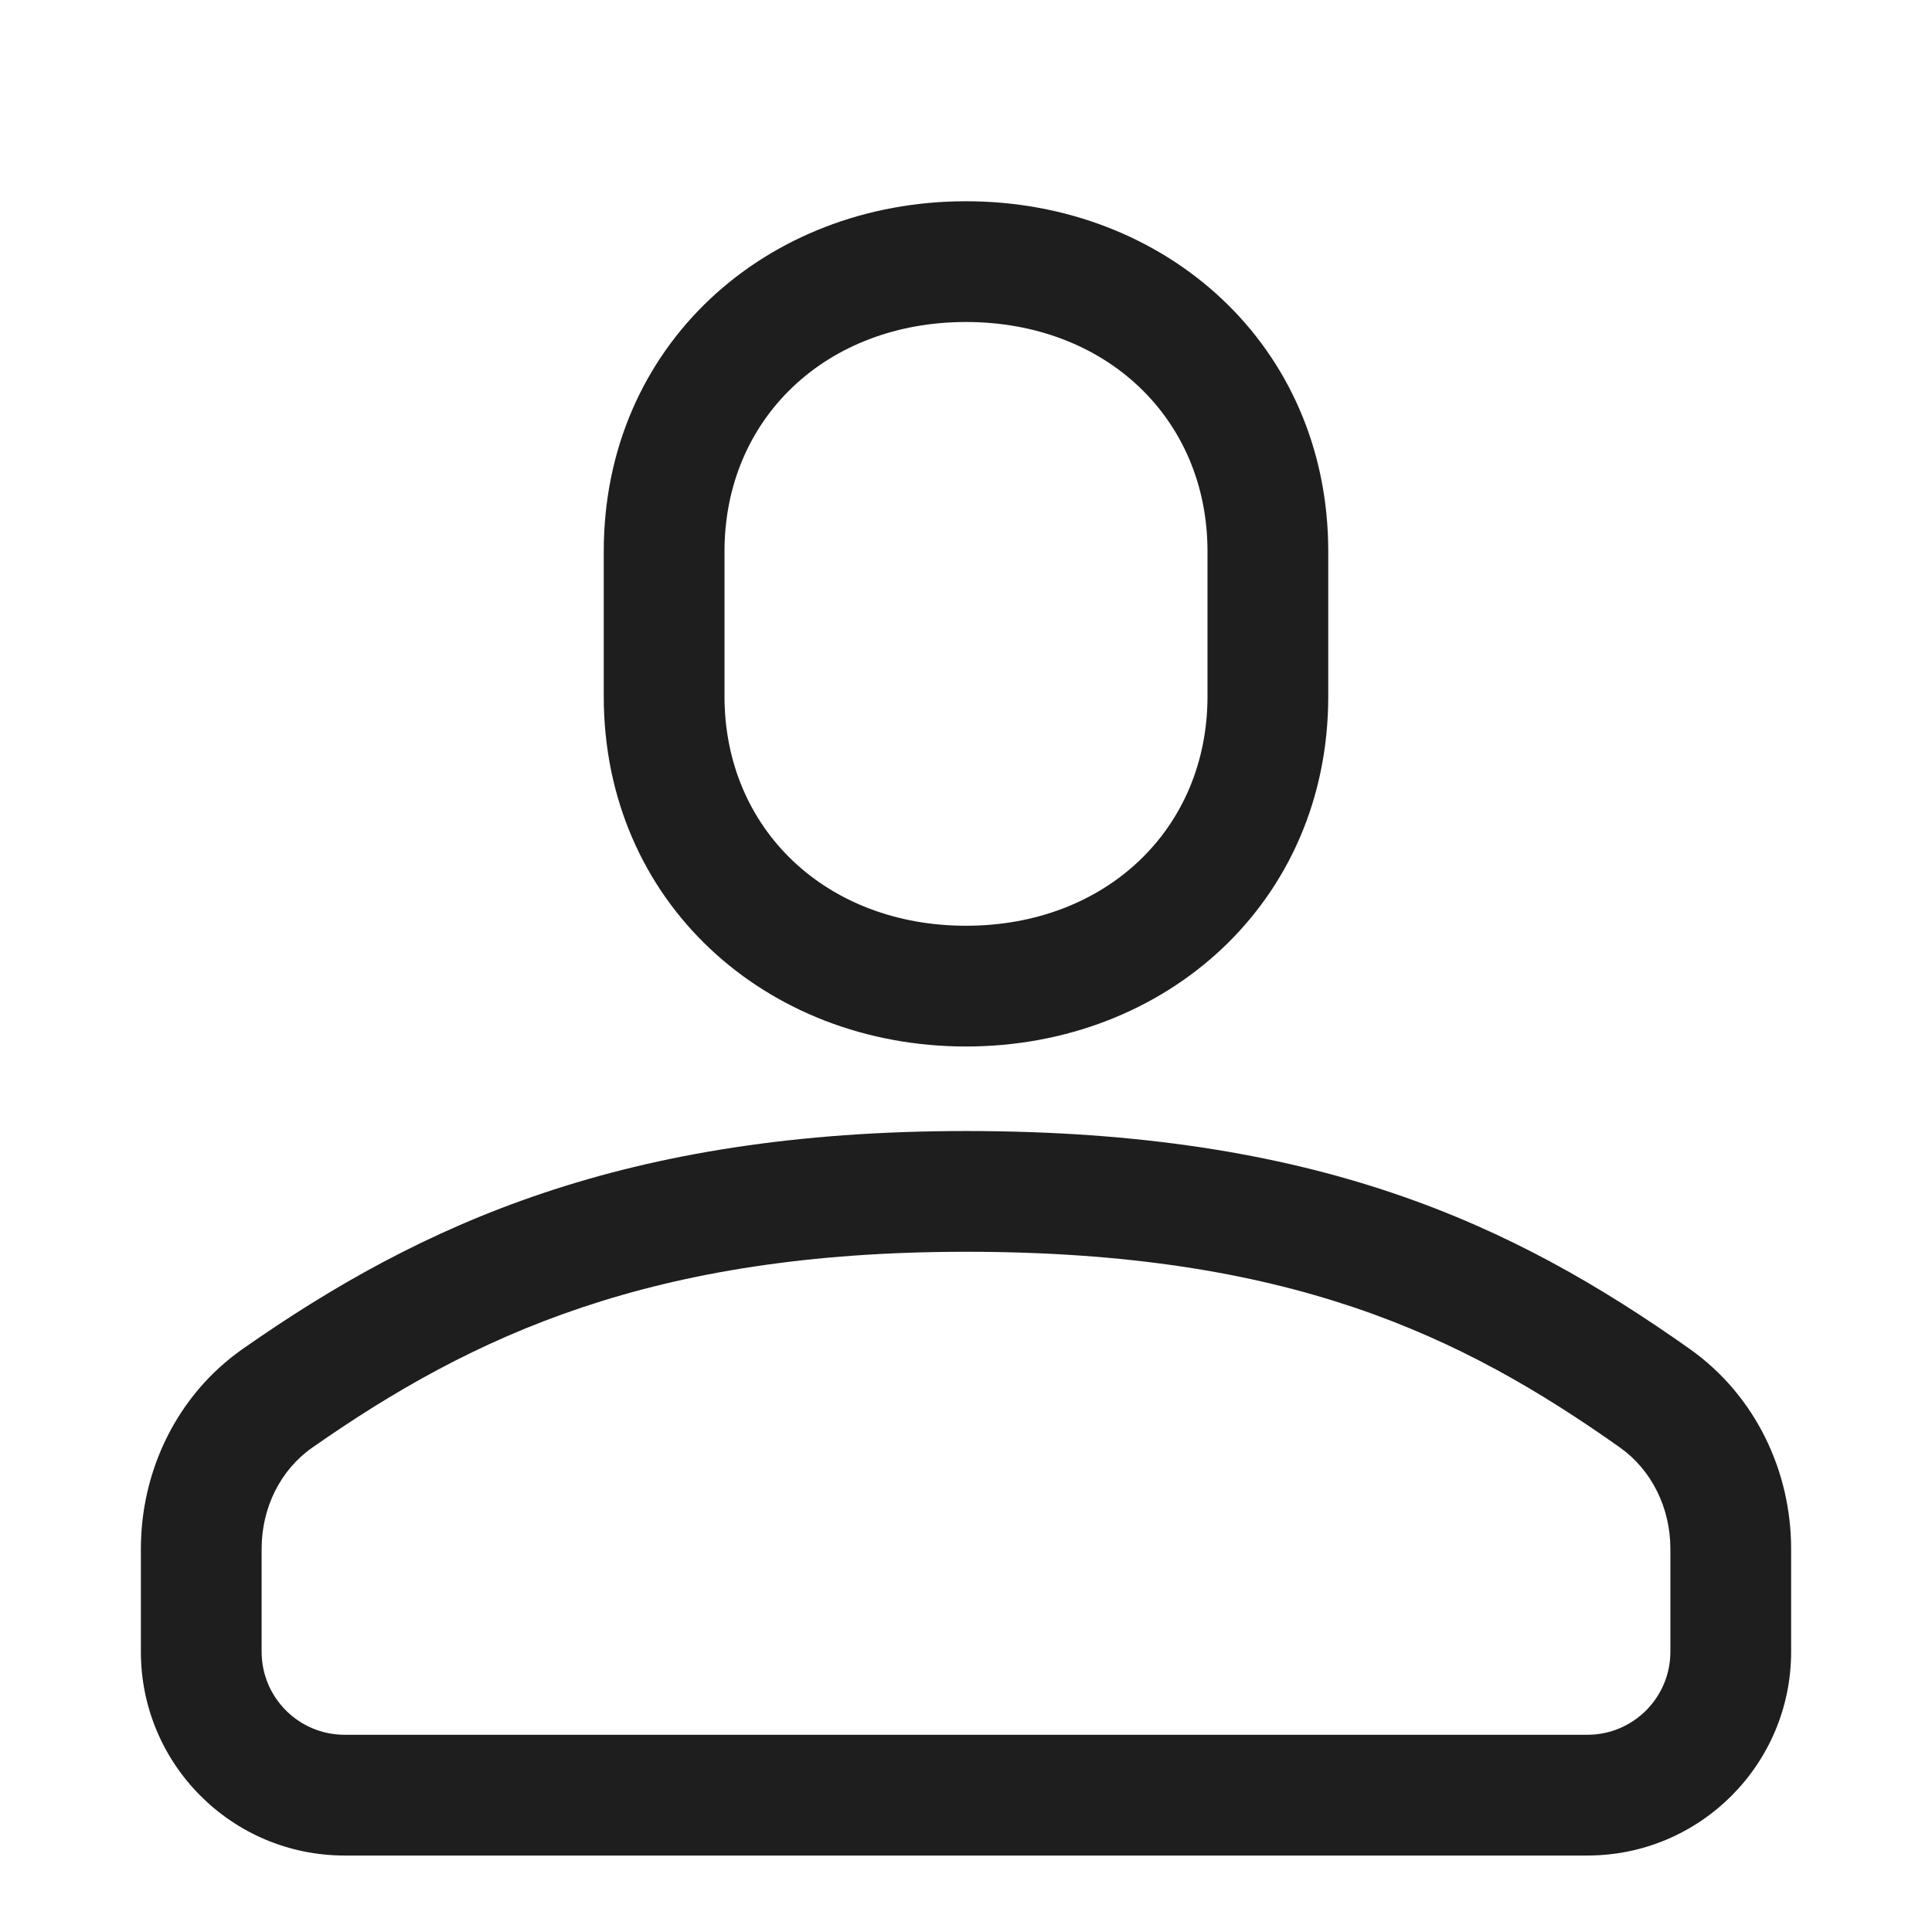
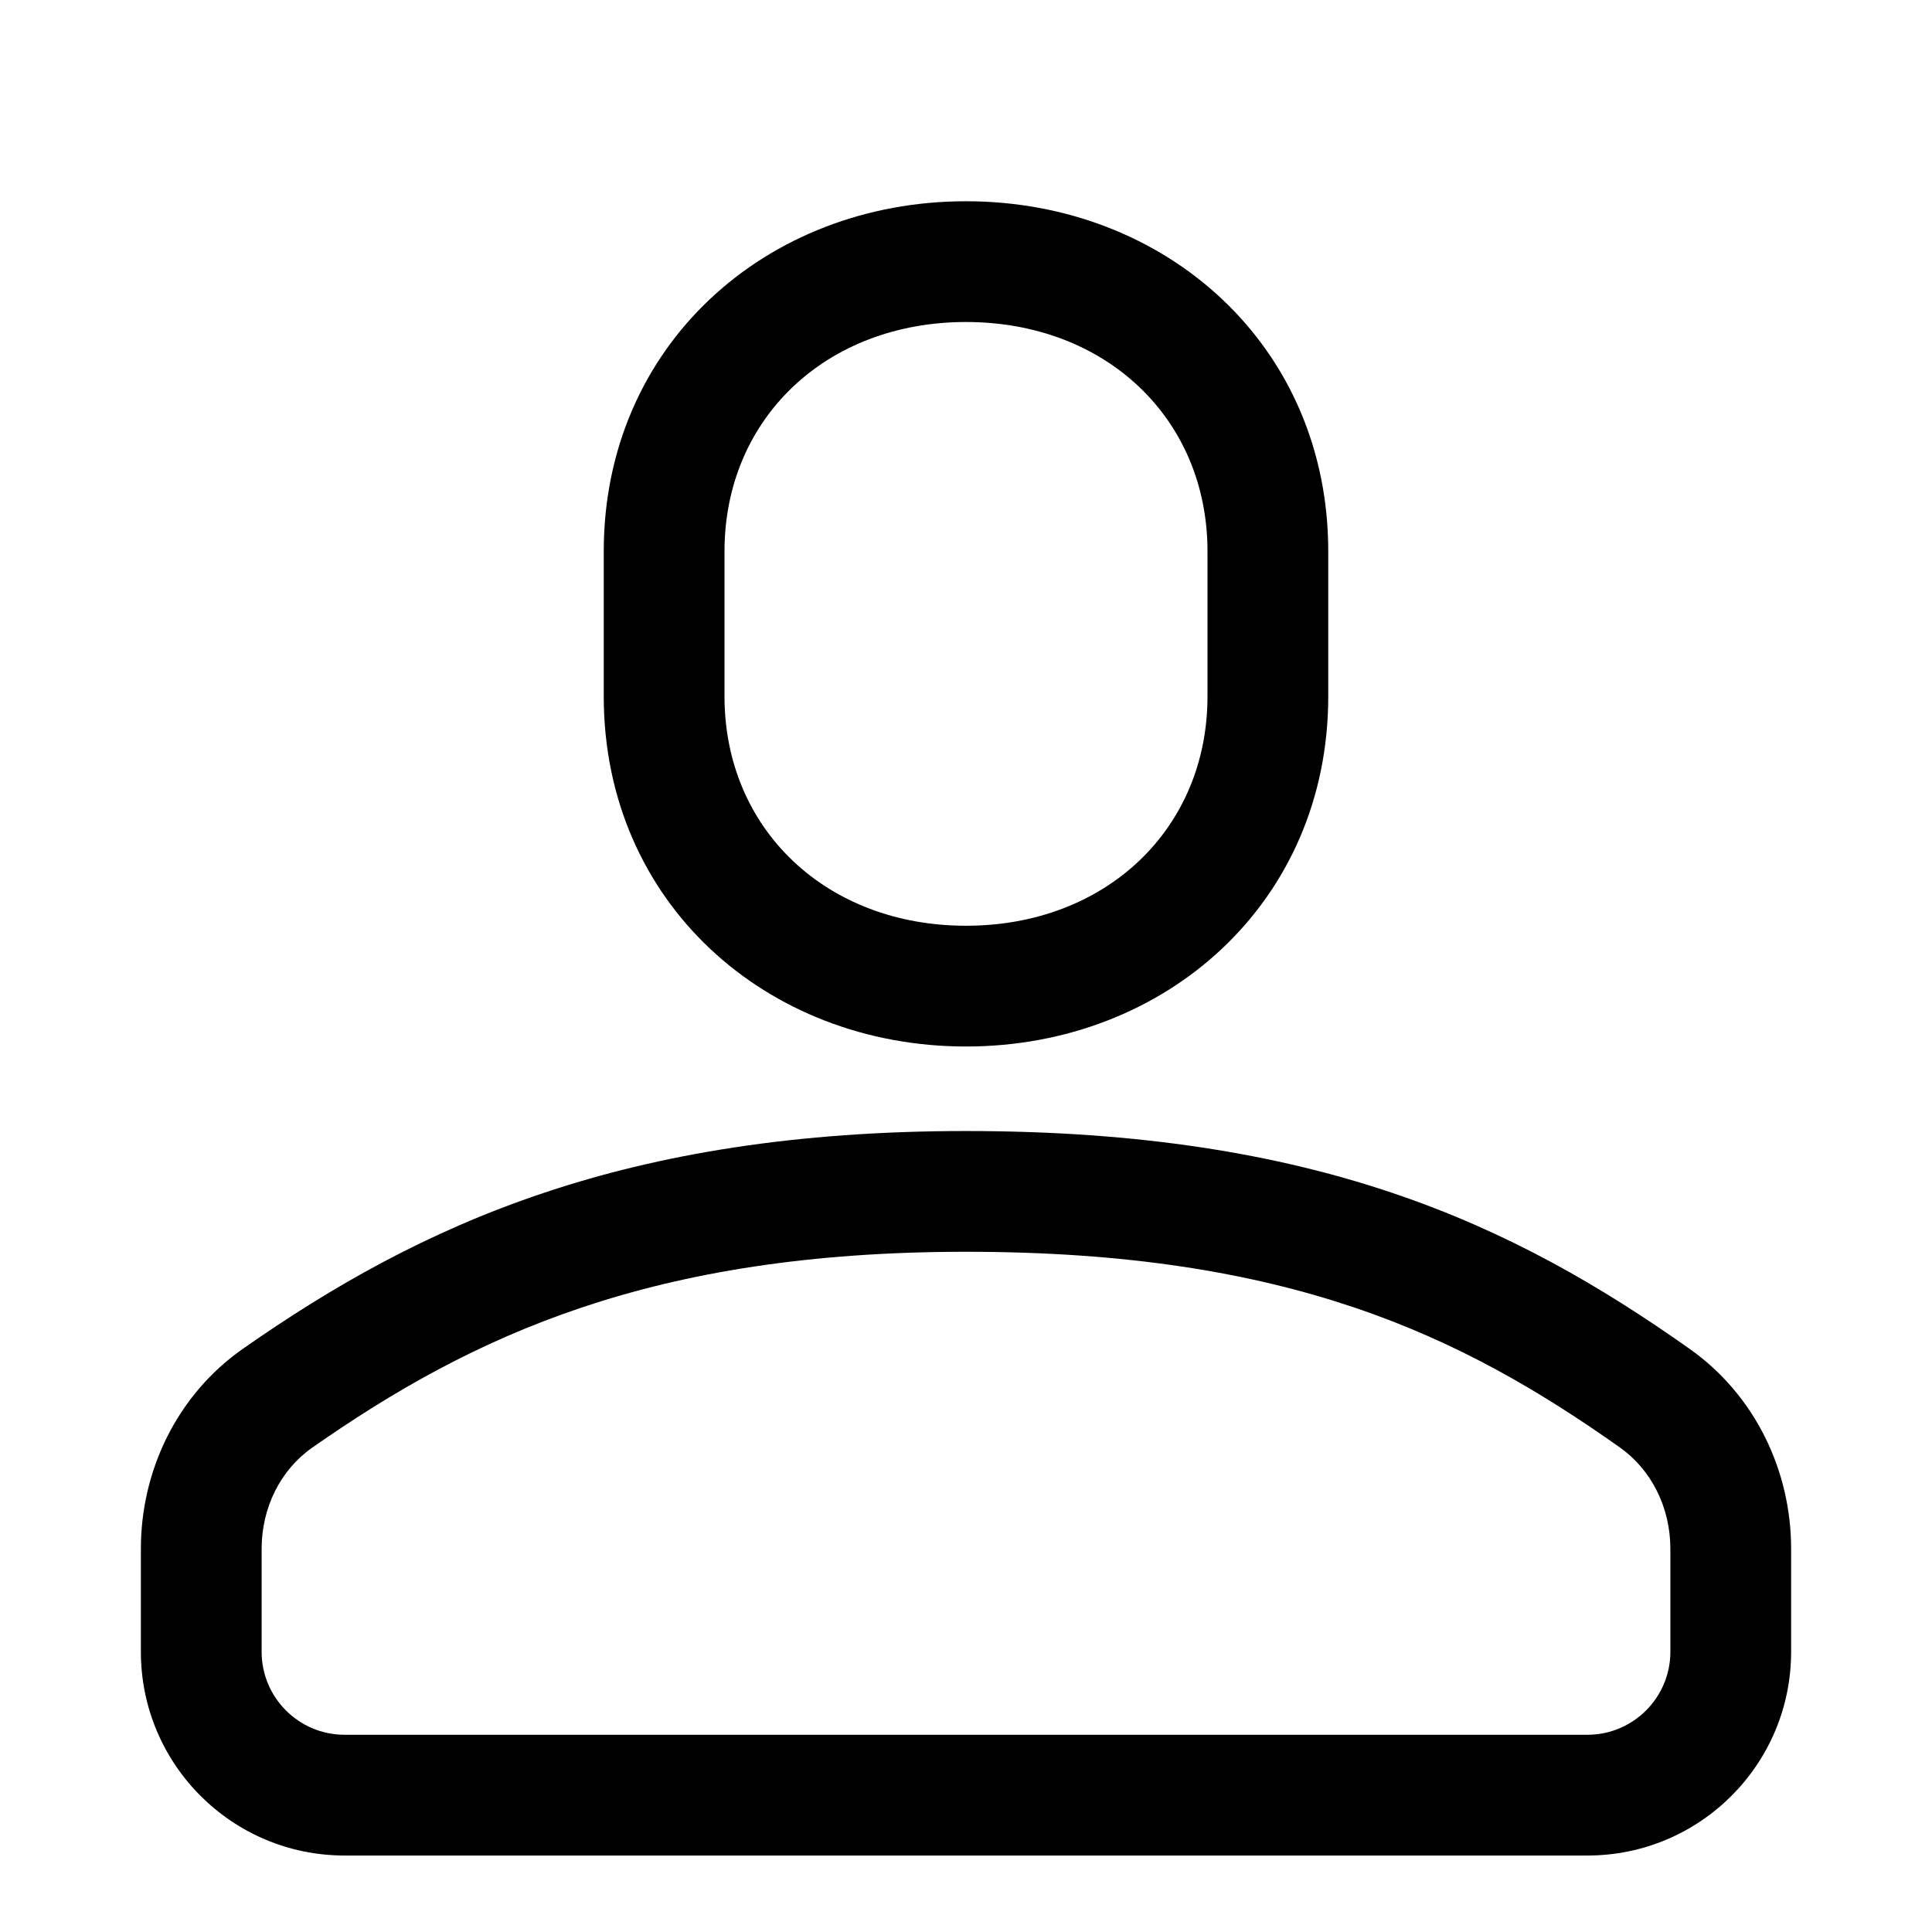
<svg xmlns="http://www.w3.org/2000/svg" width="24" height="24" viewBox="0 0 24 24" fill="none">
-   <path fill-rule="evenodd" clip-rule="evenodd" d="M3.016 16.756C5.235 15.203 7.755 14.05 12 14.05C16.348 14.05 18.791 15.202 20.989 16.756C21.806 17.334 22.25 18.274 22.25 19.24V20.519C22.25 21.917 21.117 23.05 19.719 23.05H4.281C2.883 23.05 1.75 21.917 1.75 20.519V19.24C1.75 18.275 2.194 17.332 3.016 16.756ZM12 15.55C8.1 15.55 5.876 16.586 3.876 17.985C3.486 18.259 3.25 18.726 3.25 19.24V20.519C3.25 21.088 3.712 21.55 4.281 21.55H19.719C20.288 21.55 20.75 21.088 20.75 20.519V19.24C20.75 18.726 20.514 18.258 20.123 17.981C18.148 16.584 16.001 15.55 12 15.55Z" fill="#1F1E1E" />
-   <path fill-rule="evenodd" clip-rule="evenodd" d="M12 4C10.265 4 9 5.199 9 6.85V8.65C9 10.3 10.265 11.5 12 11.5C13.735 11.5 15 10.3 15 8.65V6.85C15 5.199 13.735 4 12 4ZM7.5 6.85C7.5 4.293 9.517 2.5 12 2.5C14.483 2.5 16.5 4.293 16.5 6.85V8.65C16.5 11.207 14.483 13 12 13C9.517 13 7.5 11.207 7.5 8.65V6.85Z" fill="#1F1E1E" />
+   <path fill-rule="evenodd" clip-rule="evenodd" d="M3.016 16.756C5.235 15.203 7.755 14.05 12 14.05C16.348 14.05 18.791 15.202 20.989 16.756C21.806 17.334 22.25 18.274 22.25 19.24V20.519C22.25 21.917 21.117 23.05 19.719 23.05H4.281C2.883 23.05 1.75 21.917 1.75 20.519V19.24C1.75 18.275 2.194 17.332 3.016 16.756ZM12 15.55C8.1 15.55 5.876 16.586 3.876 17.985C3.486 18.259 3.25 18.726 3.25 19.24V20.519C3.25 21.088 3.712 21.55 4.281 21.55H19.719C20.288 21.55 20.75 21.088 20.75 20.519V19.24C20.75 18.726 20.514 18.258 20.123 17.981C18.148 16.584 16.001 15.55 12 15.55Z" fill="black" />
+   <path fill-rule="evenodd" clip-rule="evenodd" d="M12 4C10.265 4 9 5.199 9 6.85V8.65C9 10.3 10.265 11.5 12 11.5C13.735 11.5 15 10.3 15 8.65V6.85C15 5.199 13.735 4 12 4ZM7.5 6.85C7.5 4.293 9.517 2.5 12 2.5C14.483 2.5 16.5 4.293 16.5 6.85V8.65C16.5 11.207 14.483 13 12 13C9.517 13 7.5 11.207 7.5 8.65V6.85Z" fill="black" />
</svg>
